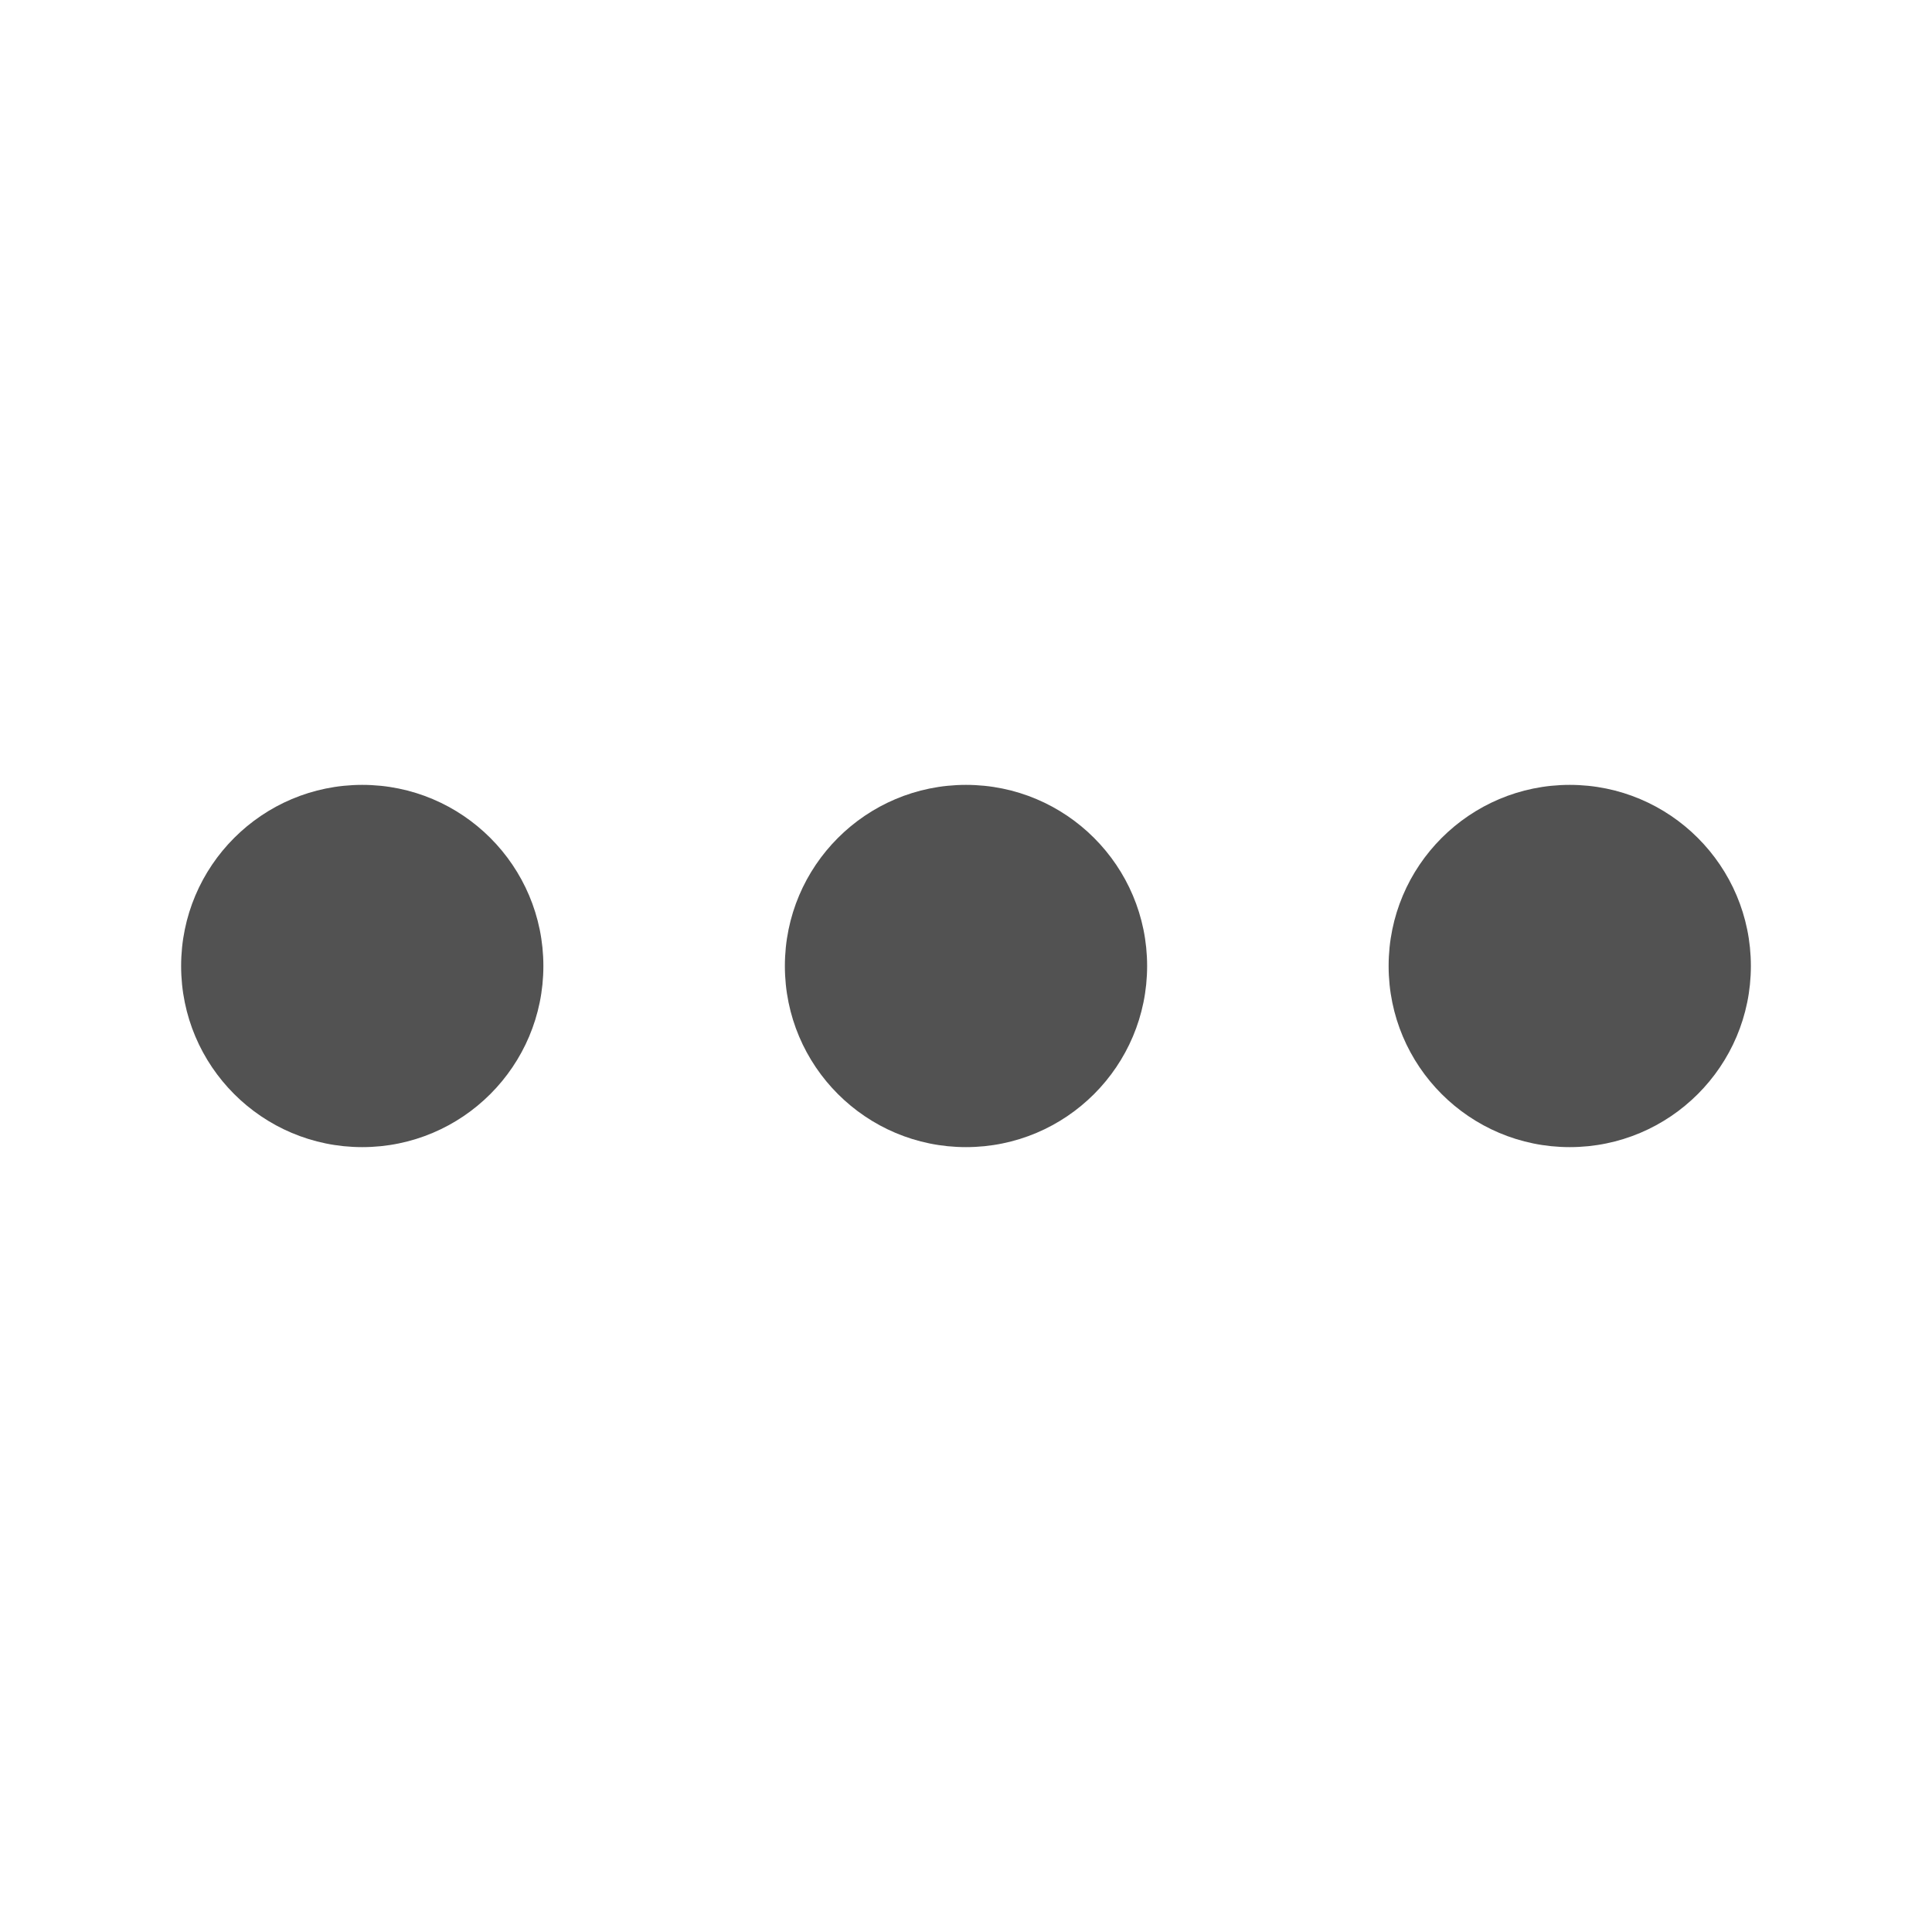
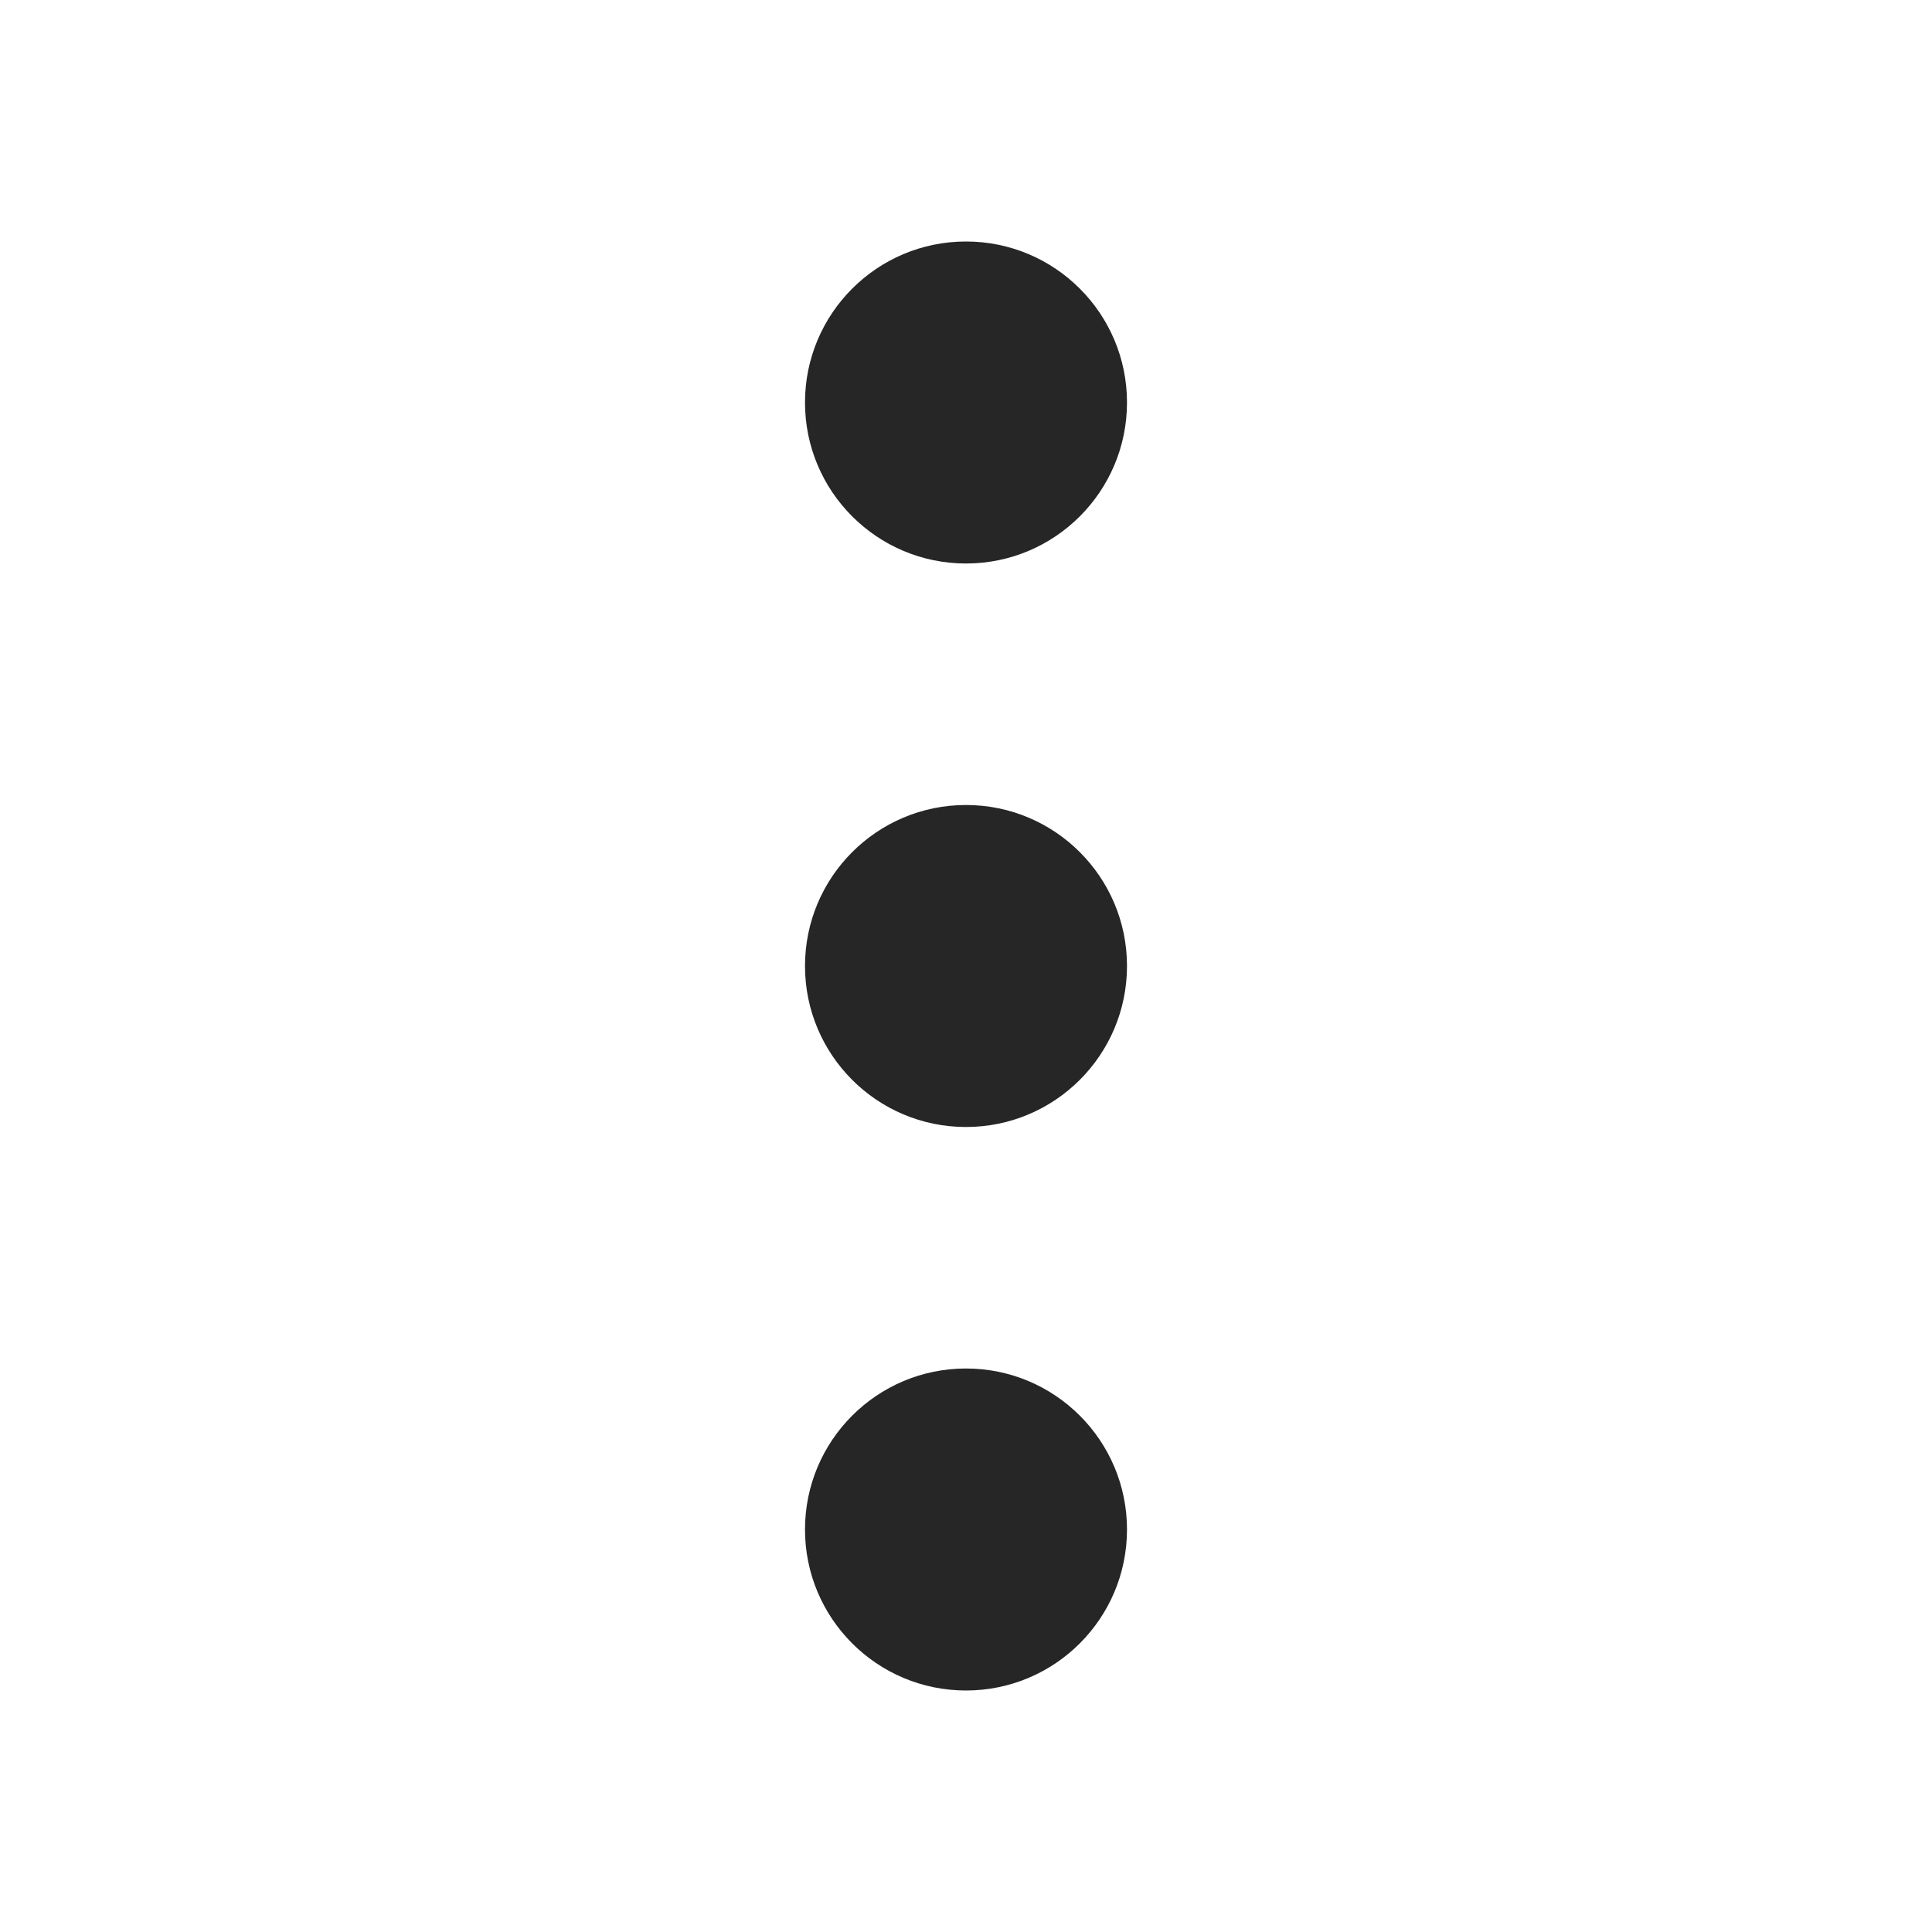
- <svg xmlns="http://www.w3.org/2000/svg" width="16" height="16" fill="currentColor" class="bi bi-three-dots" viewBox="0 0 16 16">
-   <path d="M3 9.5a1.5 1.5 0 1 1 0-3 1.5 1.5 0 0 1 0 3zm5 0a1.5 1.5 0 1 1 0-3 1.5 1.5 0 0 1 0 3zm5 0a1.5 1.5 0 1 1 0-3 1.5 1.5 0 0 1 0 3z" fill="#525252" />
+ <svg xmlns="http://www.w3.org/2000/svg" aria-hidden="true" focusable="false" width="24" height="24" viewBox="0 0 24 24" class="crayons-icon c-btn__icon">
+   <path fill-rule="evenodd" clip-rule="evenodd" d="M12 17a2 2 0 1 1 0 4 2 2 0 0 1 0-4Zm0-7a2 2 0 1 1 0 4 2 2 0 0 1 0-4Zm2-5a2 2 0 1 0-4 0 2 2 0 0 0 4 0Z" fill="#262626" />
</svg>
